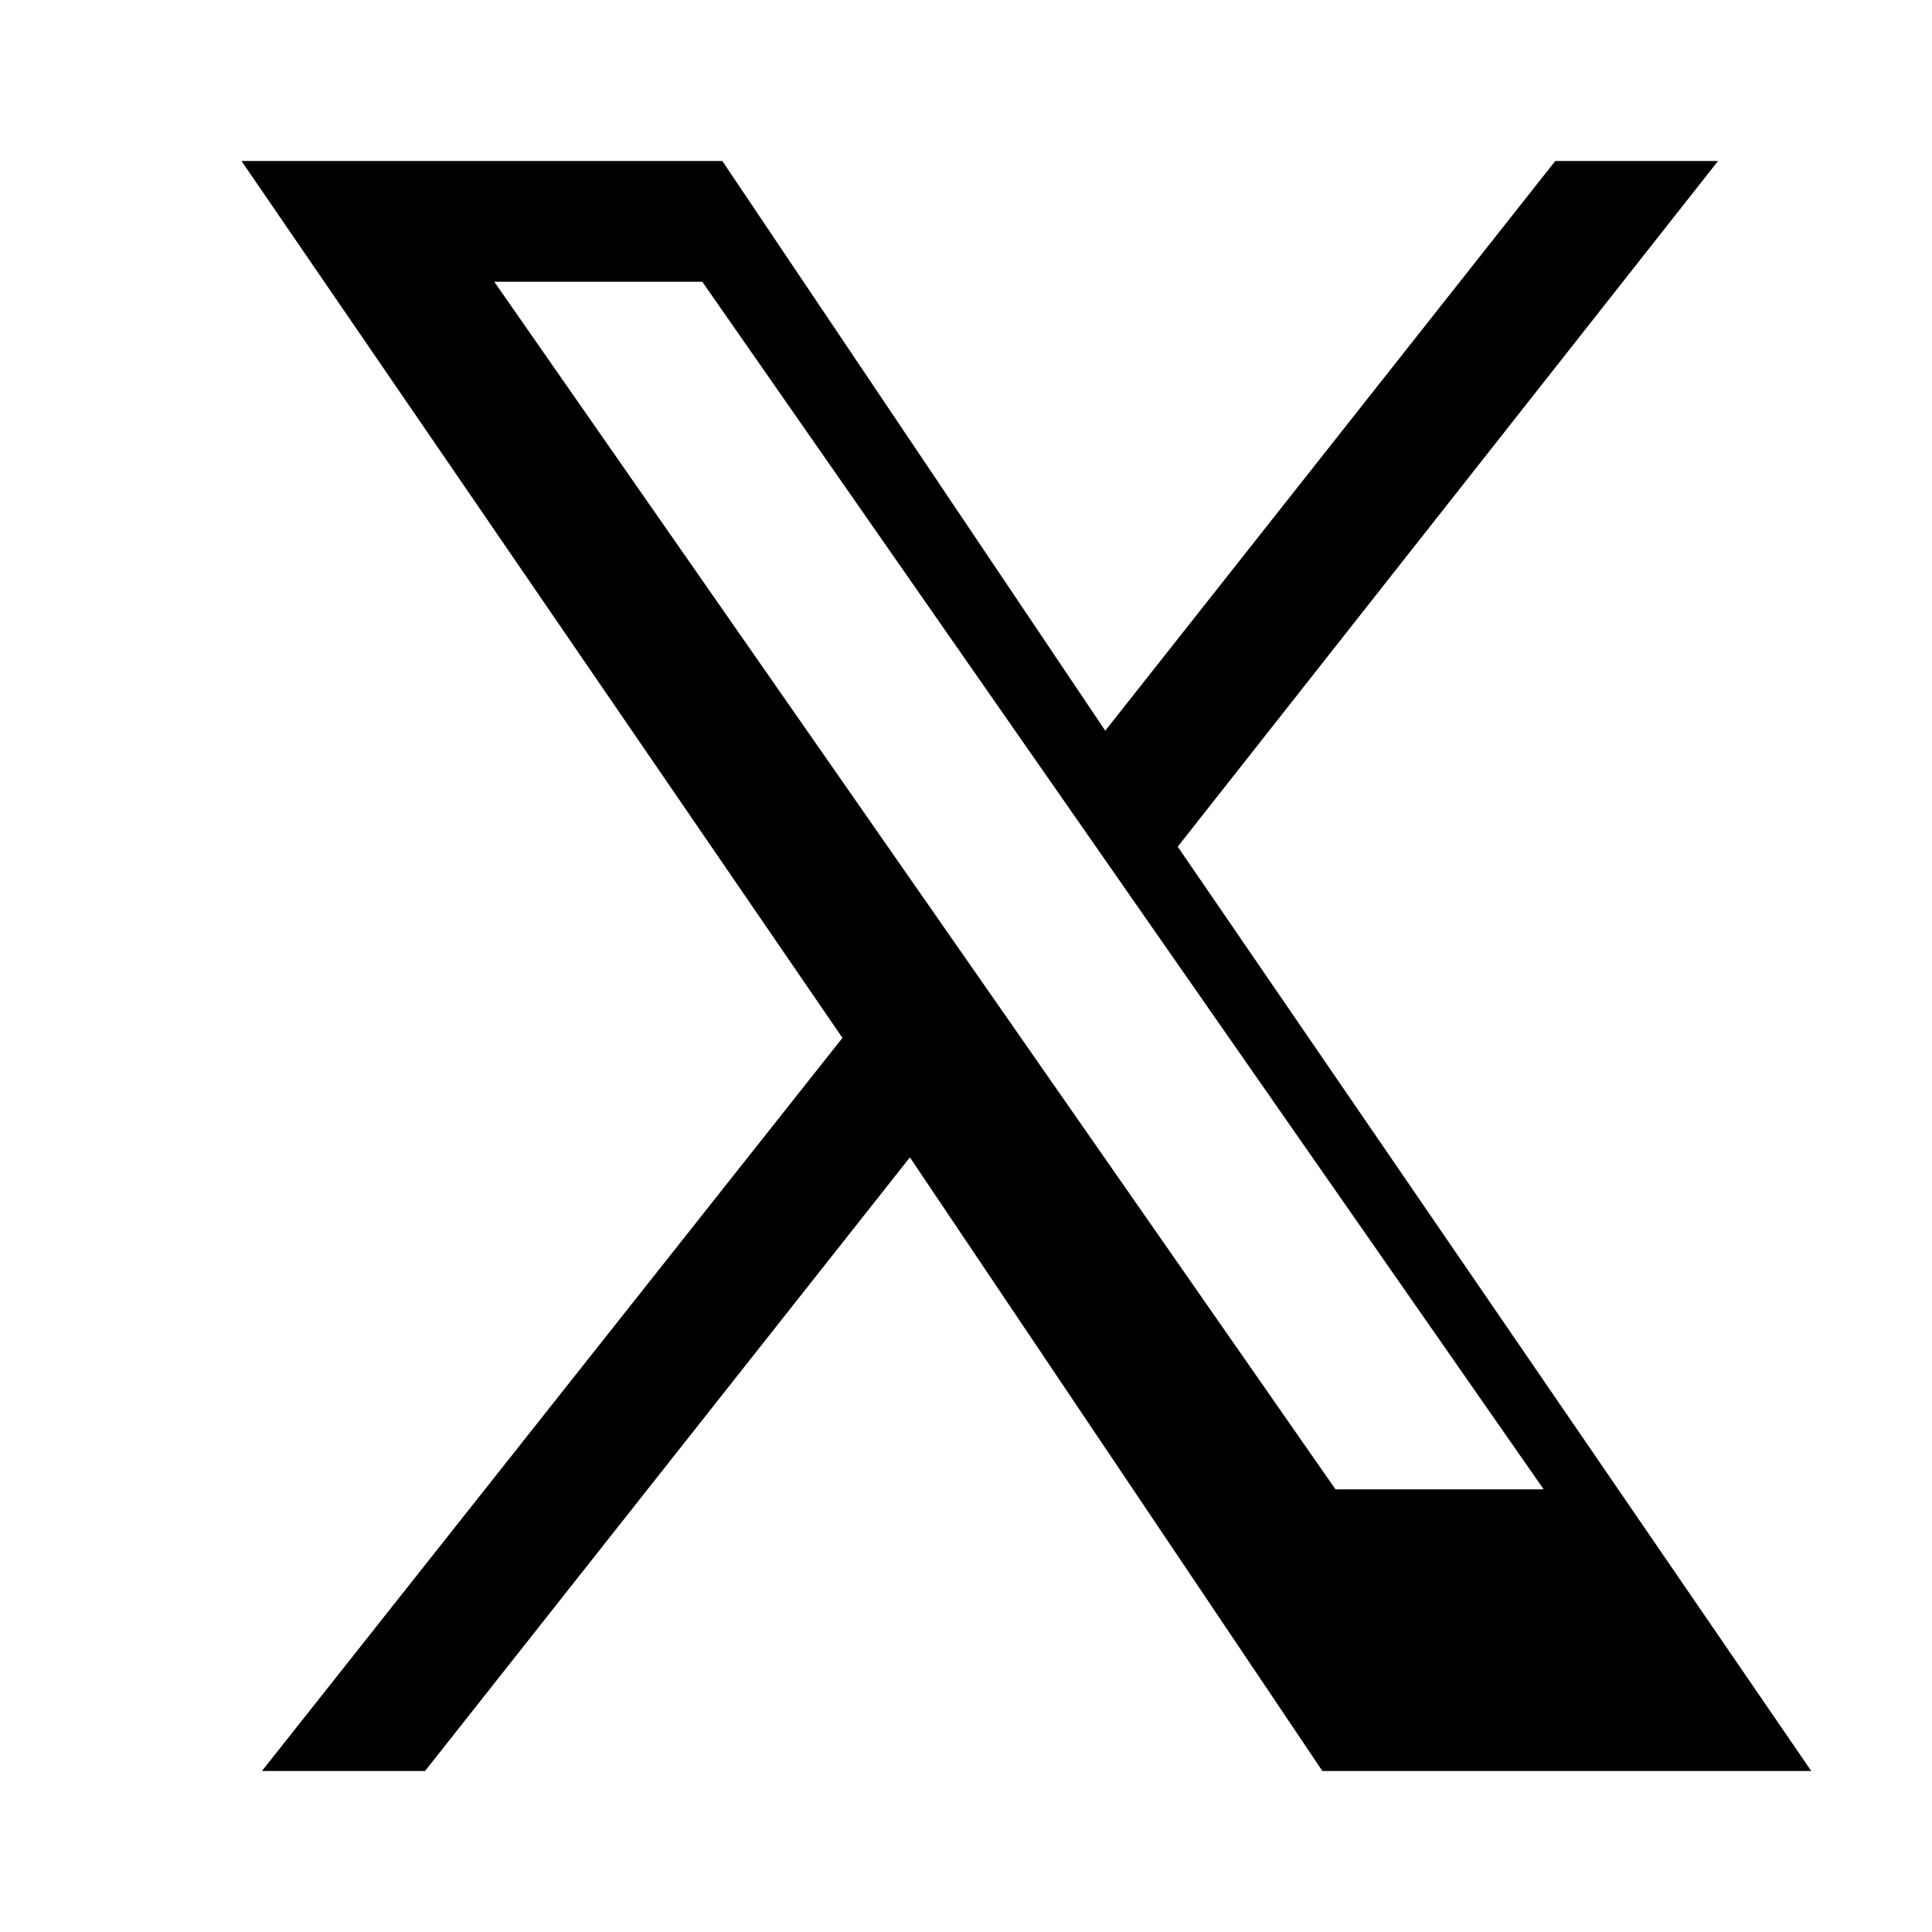
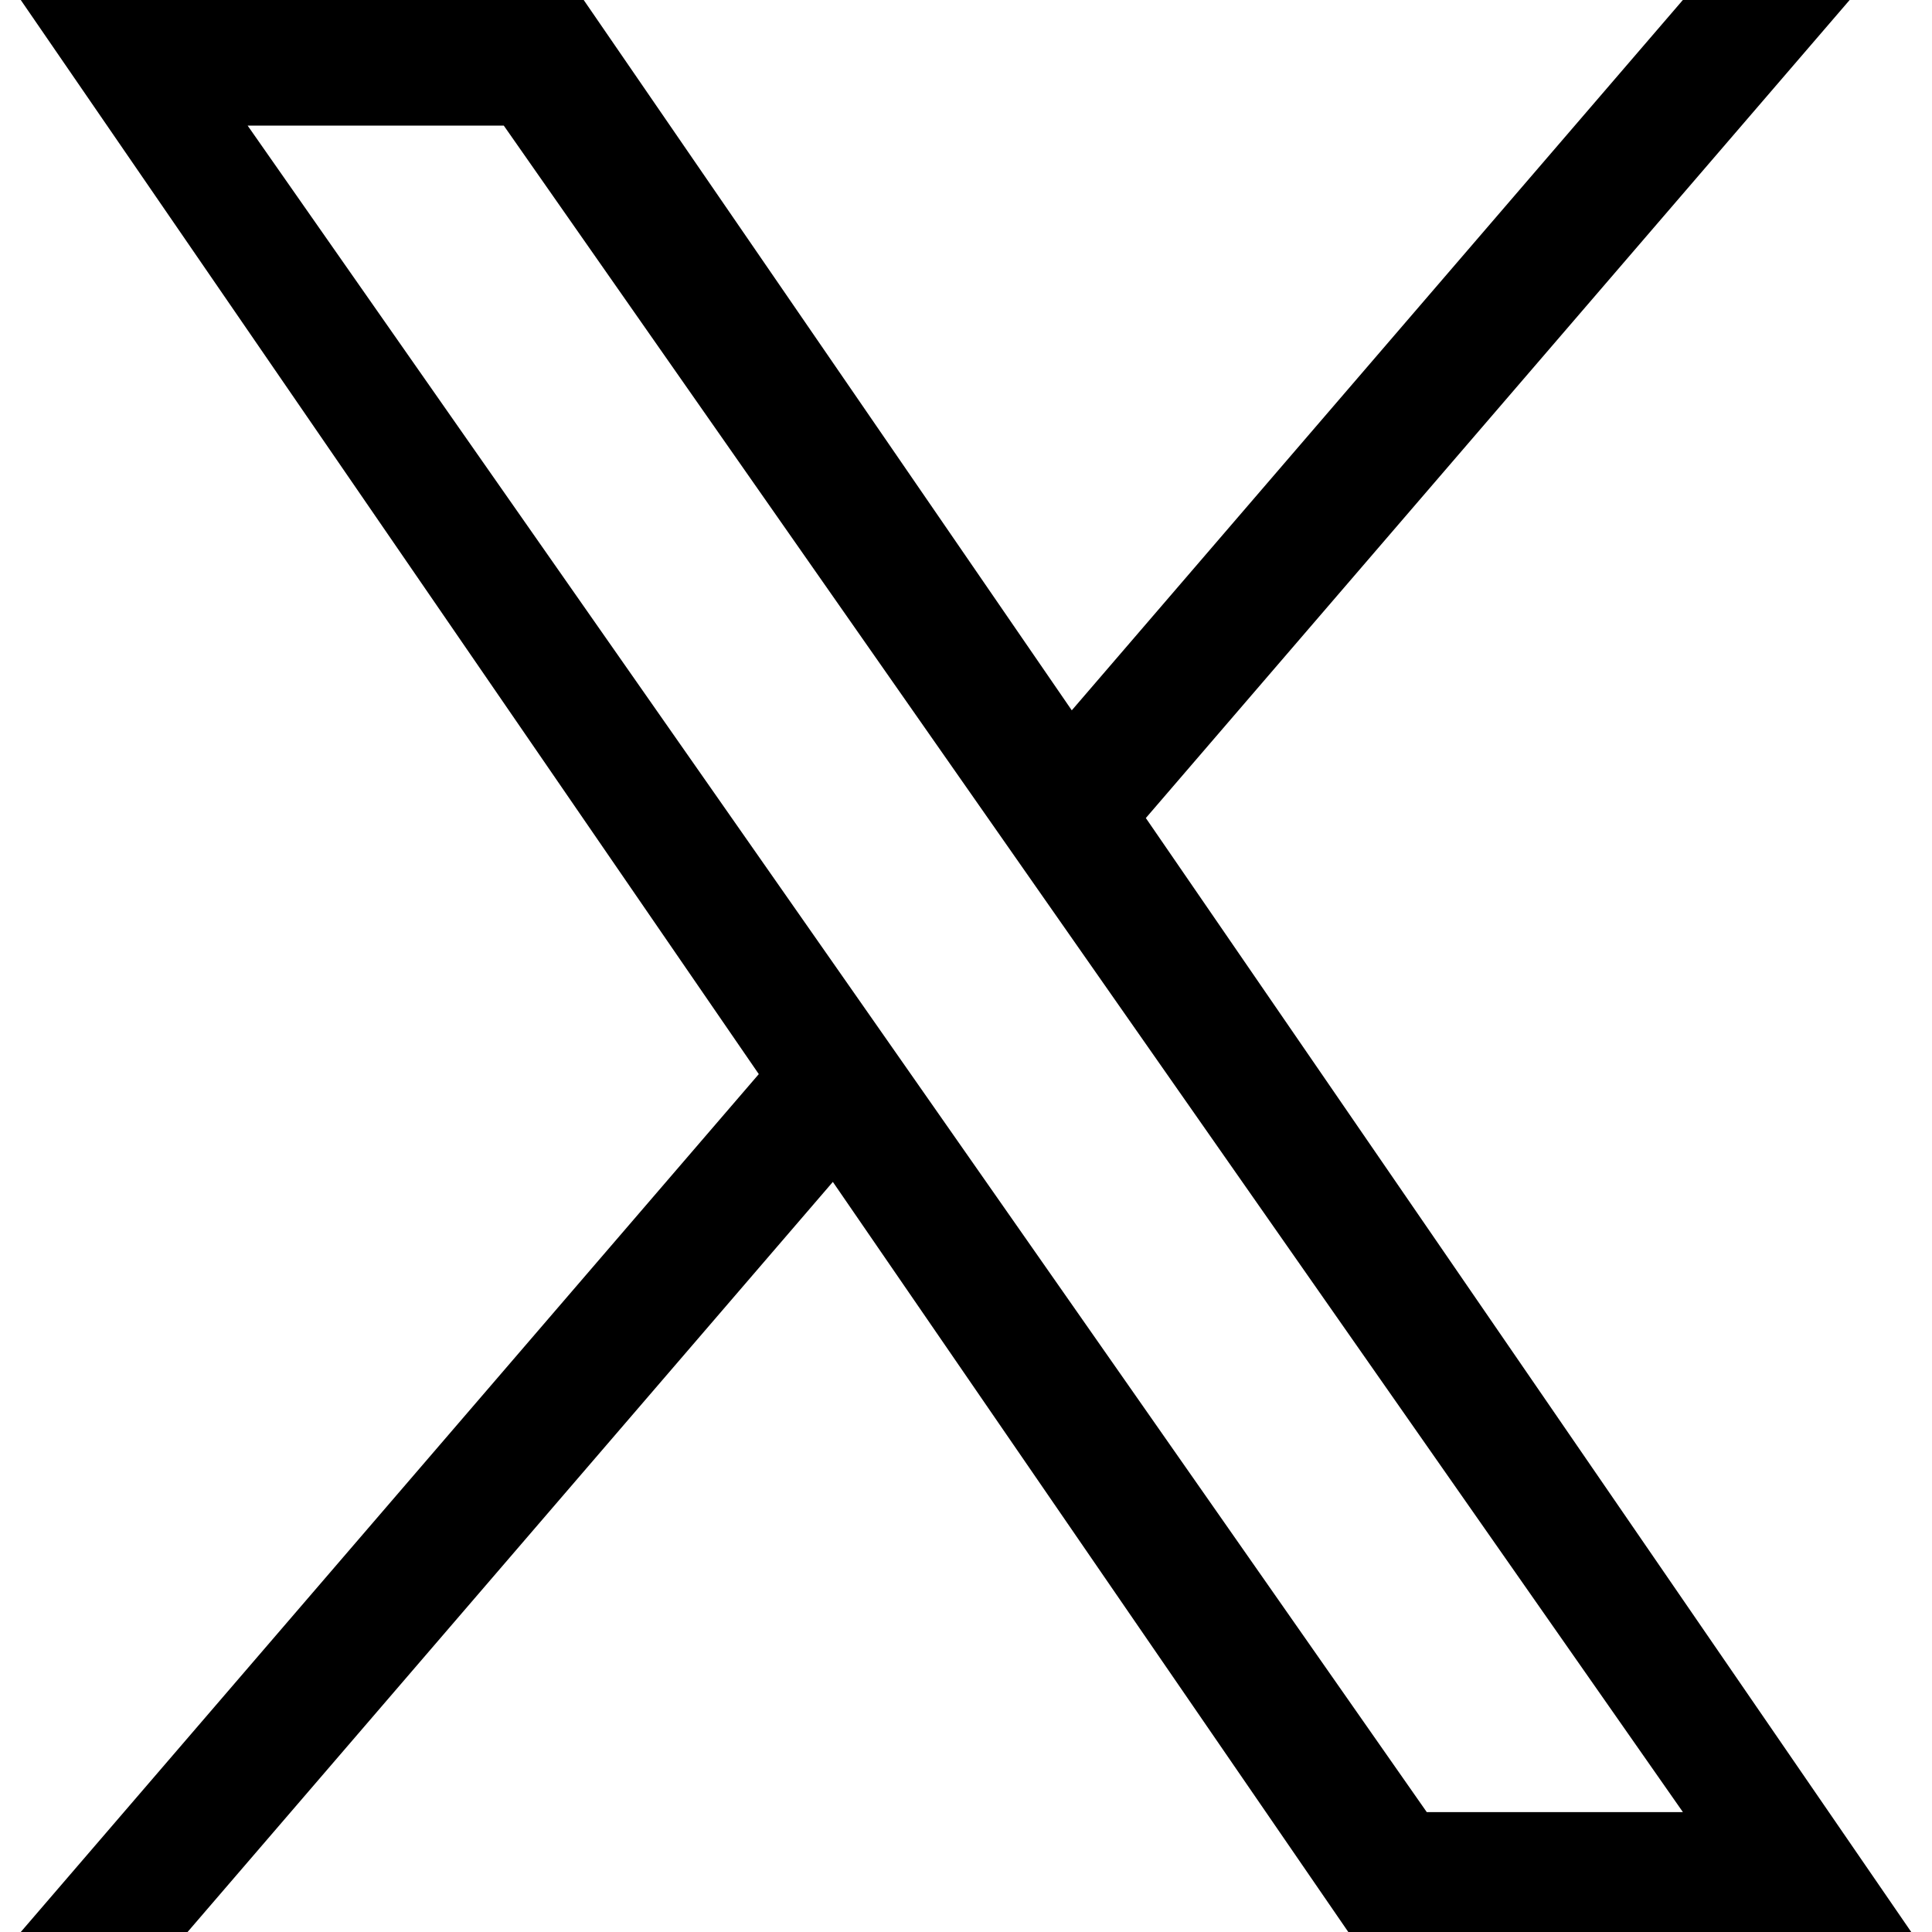
- <svg xmlns="http://www.w3.org/2000/svg" viewBox="0 0 24 24" fill="currentColor">
-   <path d="m3 2 7.465 10.893L3.254 22H5.28l6.023-7.623L16.427 22H22.5l-7.87-11.482L21.342 2H19.32l-5.59 7.077L8.973 2H3Zm3.14 1.5h2.584l10.452 15.001H16.59L6.14 3.5Z" />
+ <svg xmlns="http://www.w3.org/2000/svg" viewBox="0 0 24 24" fill="#000000">
+   <path d="M14.234 10.162 22.977 0h-2.072l-7.591 8.824L7.251 0H.258l9.168 13.343L.258 24H2.33l8.016-9.318L16.749 24h6.993zm-2.837 3.299-.929-1.329L3.076 1.56h3.182l5.965 8.532.929 1.329 7.754 11.09h-3.182z" />
</svg>
